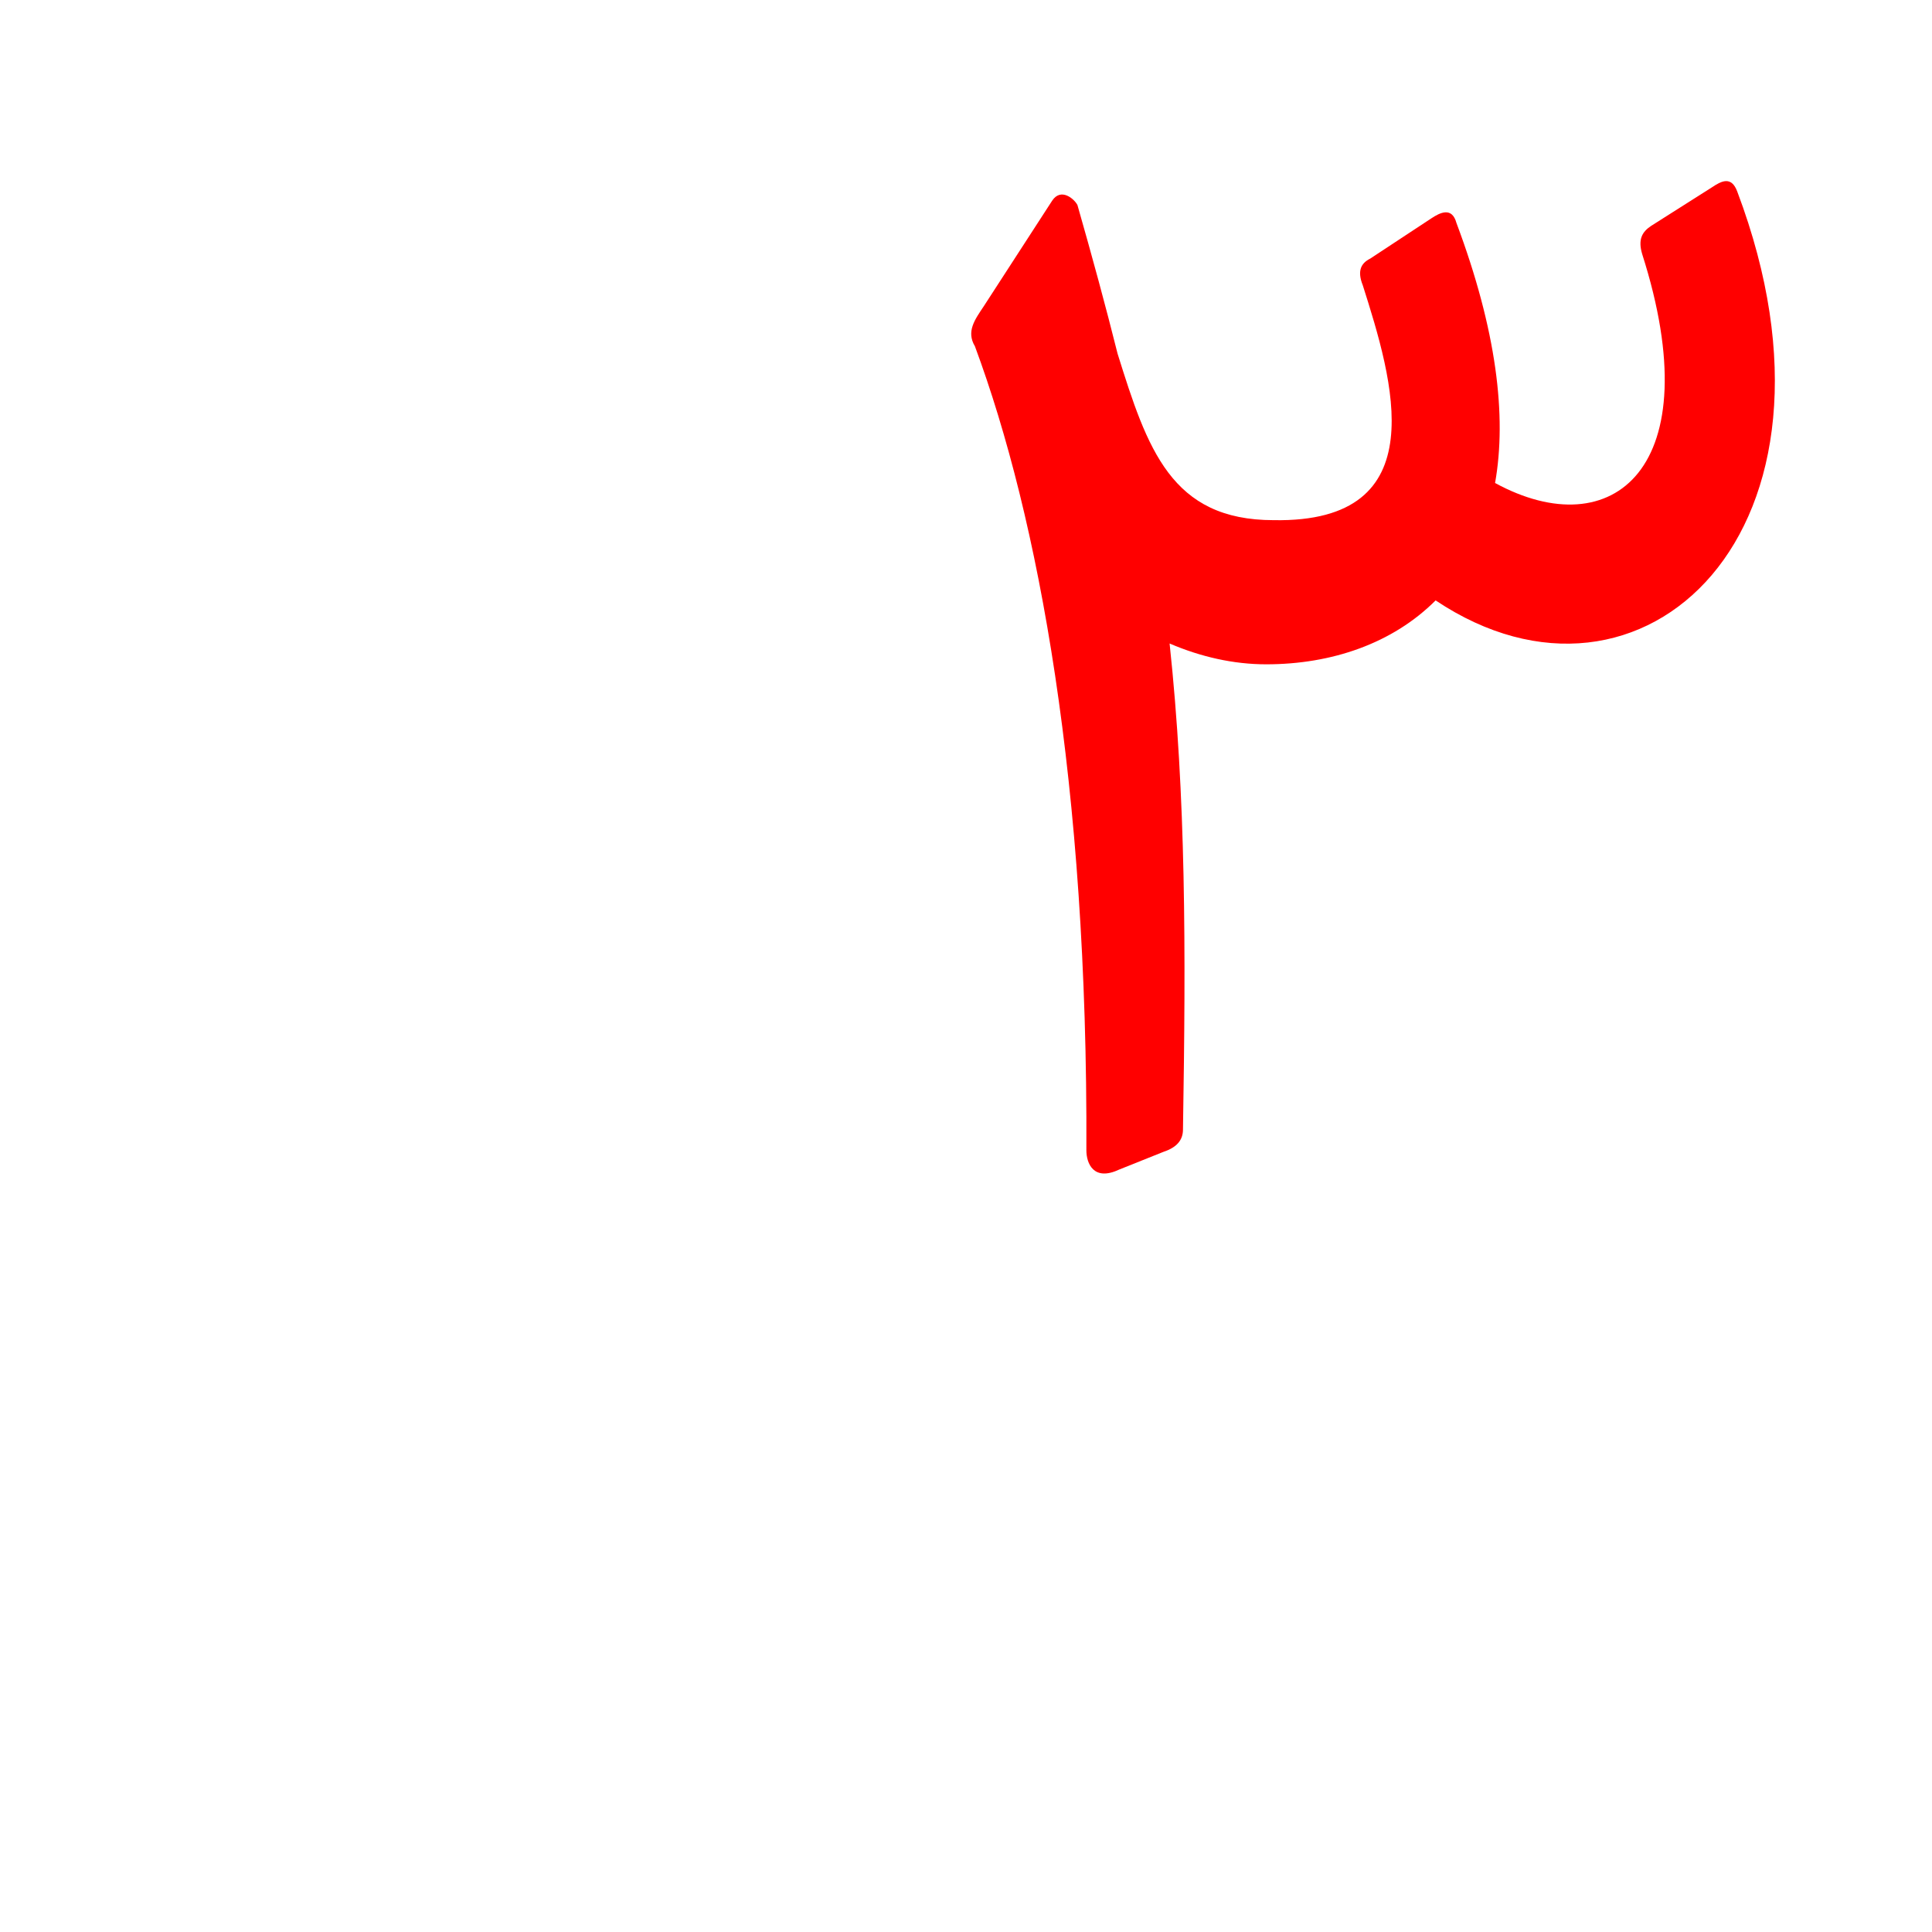
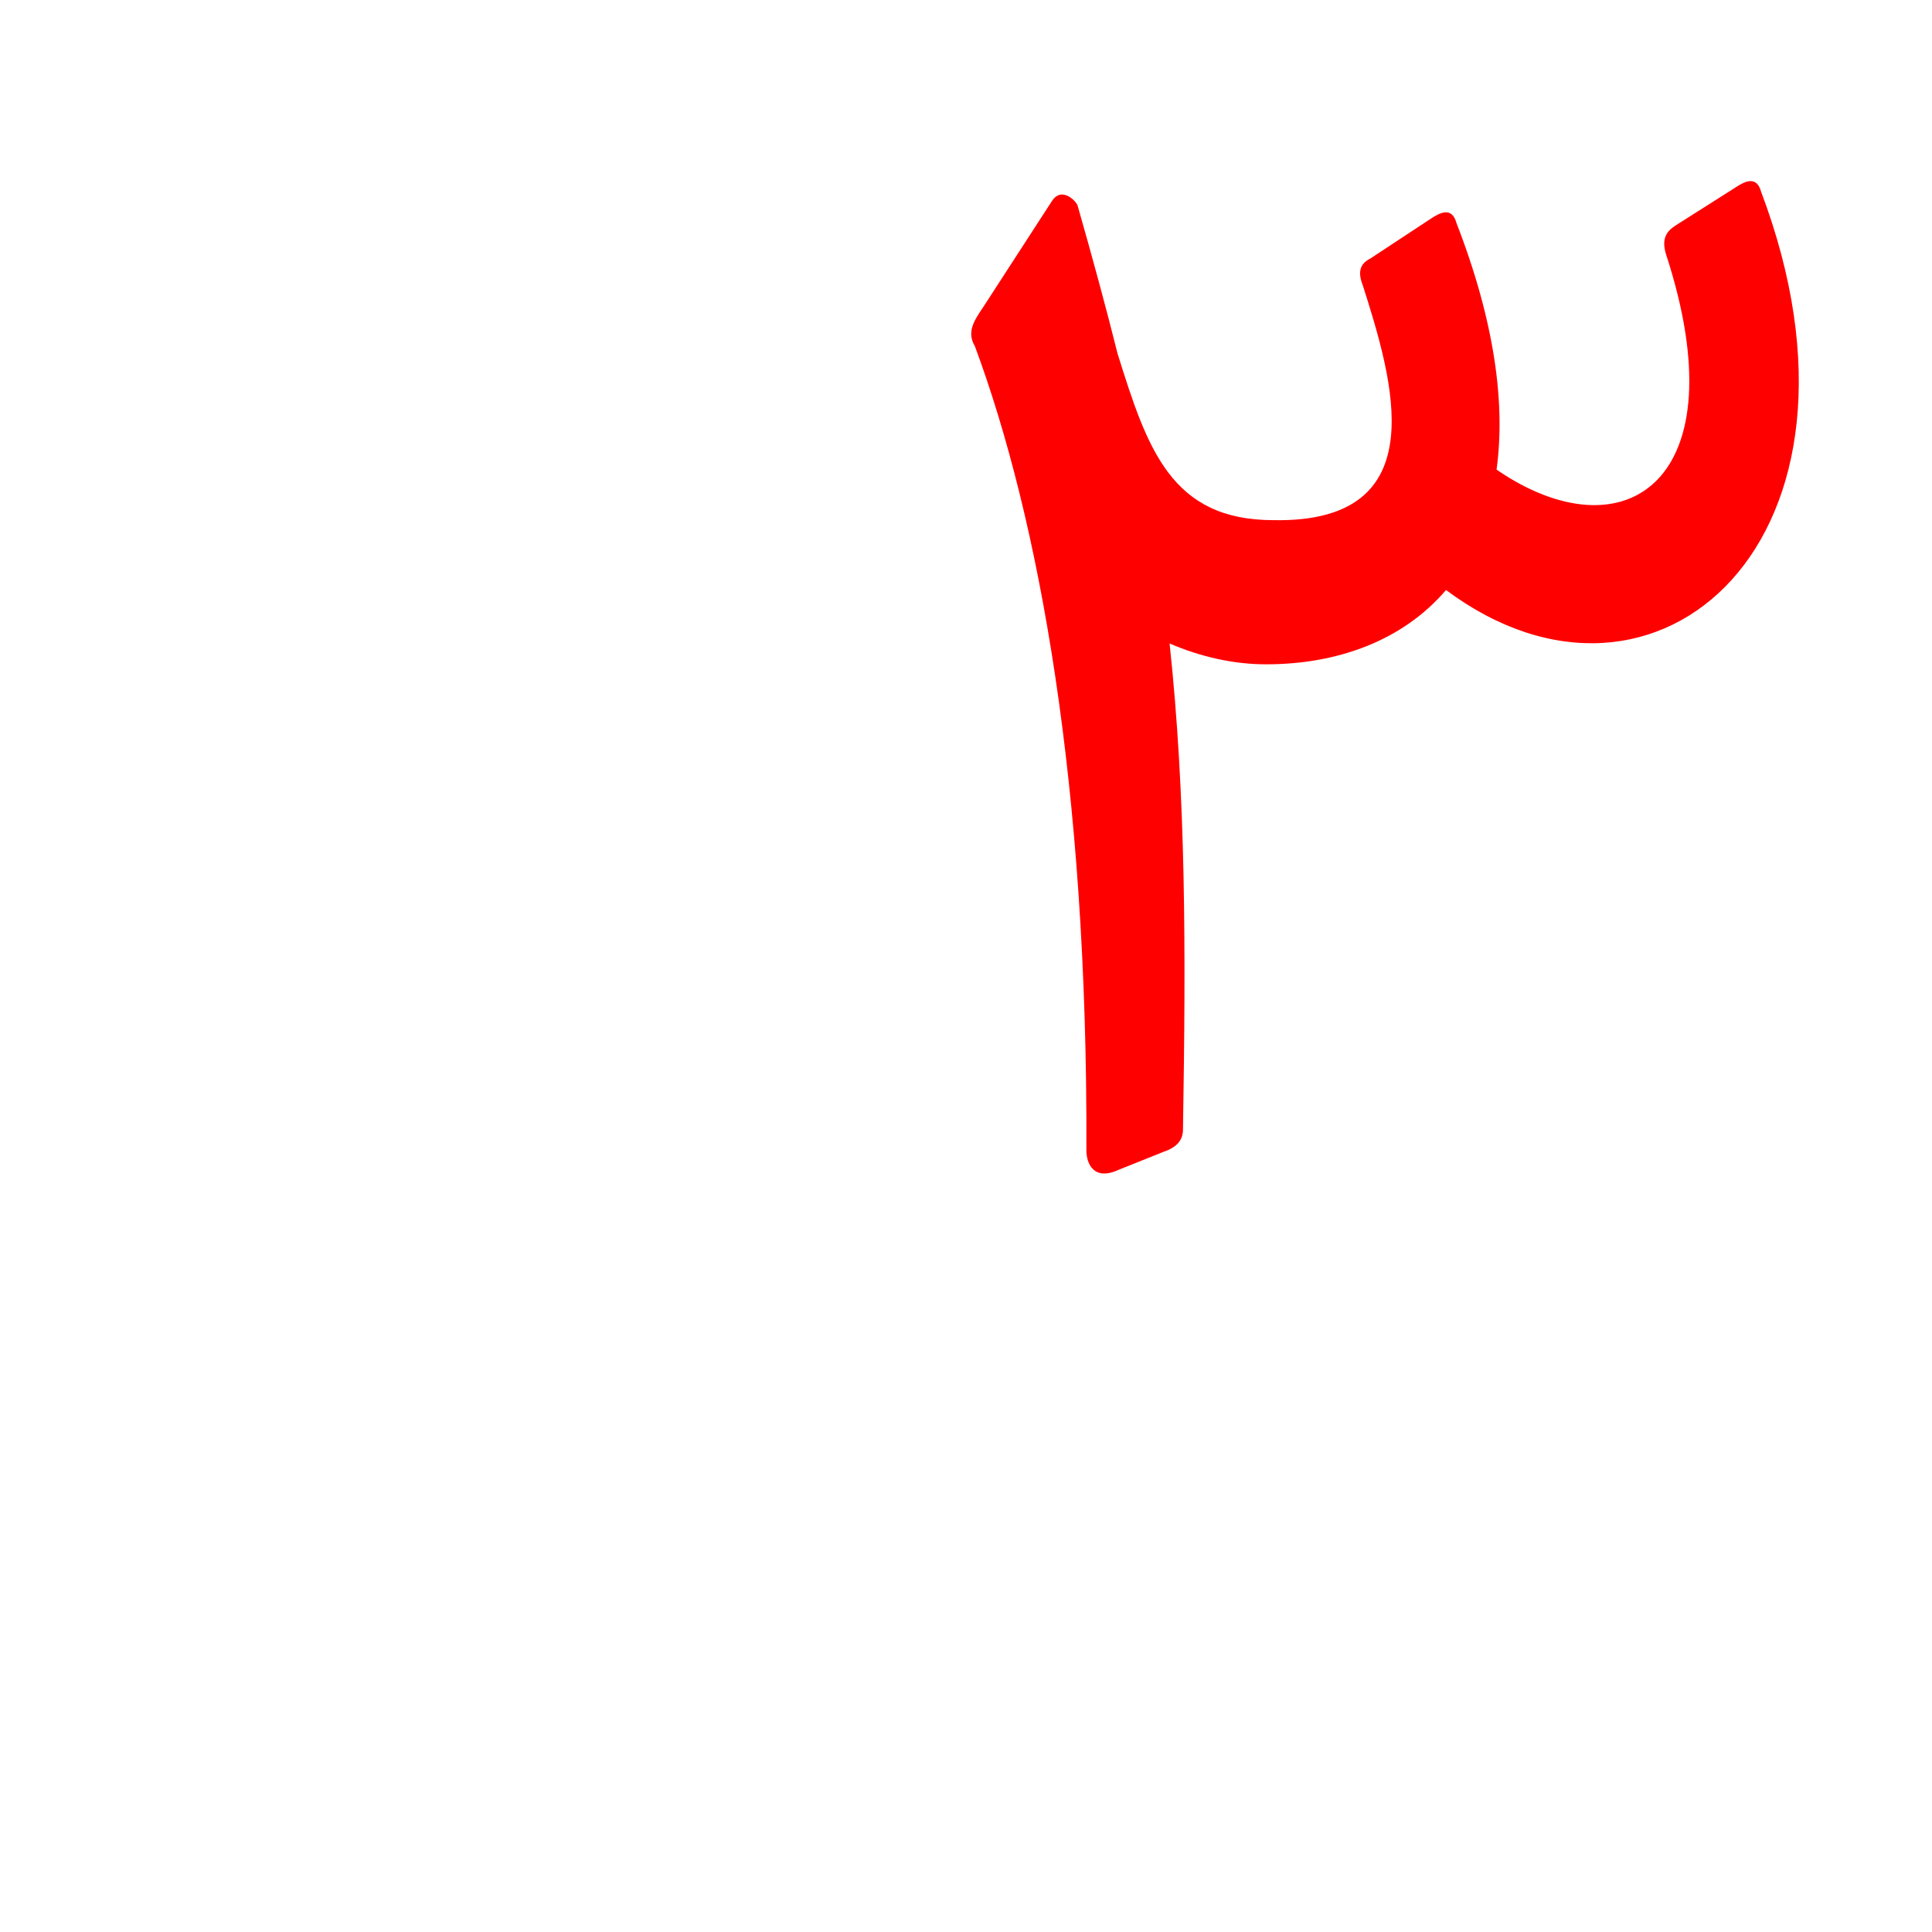
<svg xmlns="http://www.w3.org/2000/svg" xml:space="preserve" width="1300px" height="1300px" version="1.0" style="shape-rendering:geometricPrecision; text-rendering:geometricPrecision; image-rendering:optimizeQuality; fill-rule:evenodd; clip-rule:evenodd" viewBox="0 0 1300 1056">
  <defs>
    <style type="text/css">
   
    .fil0 {fill:red}
   
  </style>
  </defs>
  <g id="_100:master">
-     <path class="fil0" d="M966 282c-29,29 -70,43 -114,43 -22,0 -44,-5 -65,-14 11,103 11,205 9,327 0,7 -4,12 -13,15l-30 12c-17,8 -22,-4 -22,-13 1,-246 -32,-425 -75,-541 -6,-10 0,-18 6,-27l46 -71c6,-9 15,-1 17,3 10,35 19,68 27,100 20,64 36,112 105,112 110,2 80,-95 60,-158 -4,-10 -1,-15 5,-18l41 -27c6,-4 14,-8 17,3 27,72 34,130 26,175 79,43 145,-10 99,-154 -3,-10 0,-15 6,-19l41 -26c6,-4 13,-8 17,3 86,228 -64,368 -203,275z" />
+     <path class="fil0" d="M973 275c-29,34 -73,50 -121,50 -22,0 -44,-5 -65,-14 11,103 11,205 9,327 0,7 -4,12 -13,15l-30 12c-17,8 -22,-4 -22,-13 1,-246 -32,-425 -75,-541 -6,-10 0,-18 6,-27l46 -71c6,-9 15,-1 17,3 10,35 19,68 27,100 20,64 36,112 105,112 110,2 80,-95 60,-158 -4,-10 -1,-15 5,-18l41 -27c6,-4 14,-8 17,3 26,67 33,122 27,166 86,59 164,8 114,-145 -3,-10 0,-15 6,-19l41 -26c6,-4 14,-8 17,3 88,233 -70,374 -212,268z" />
  </g>
</svg>
